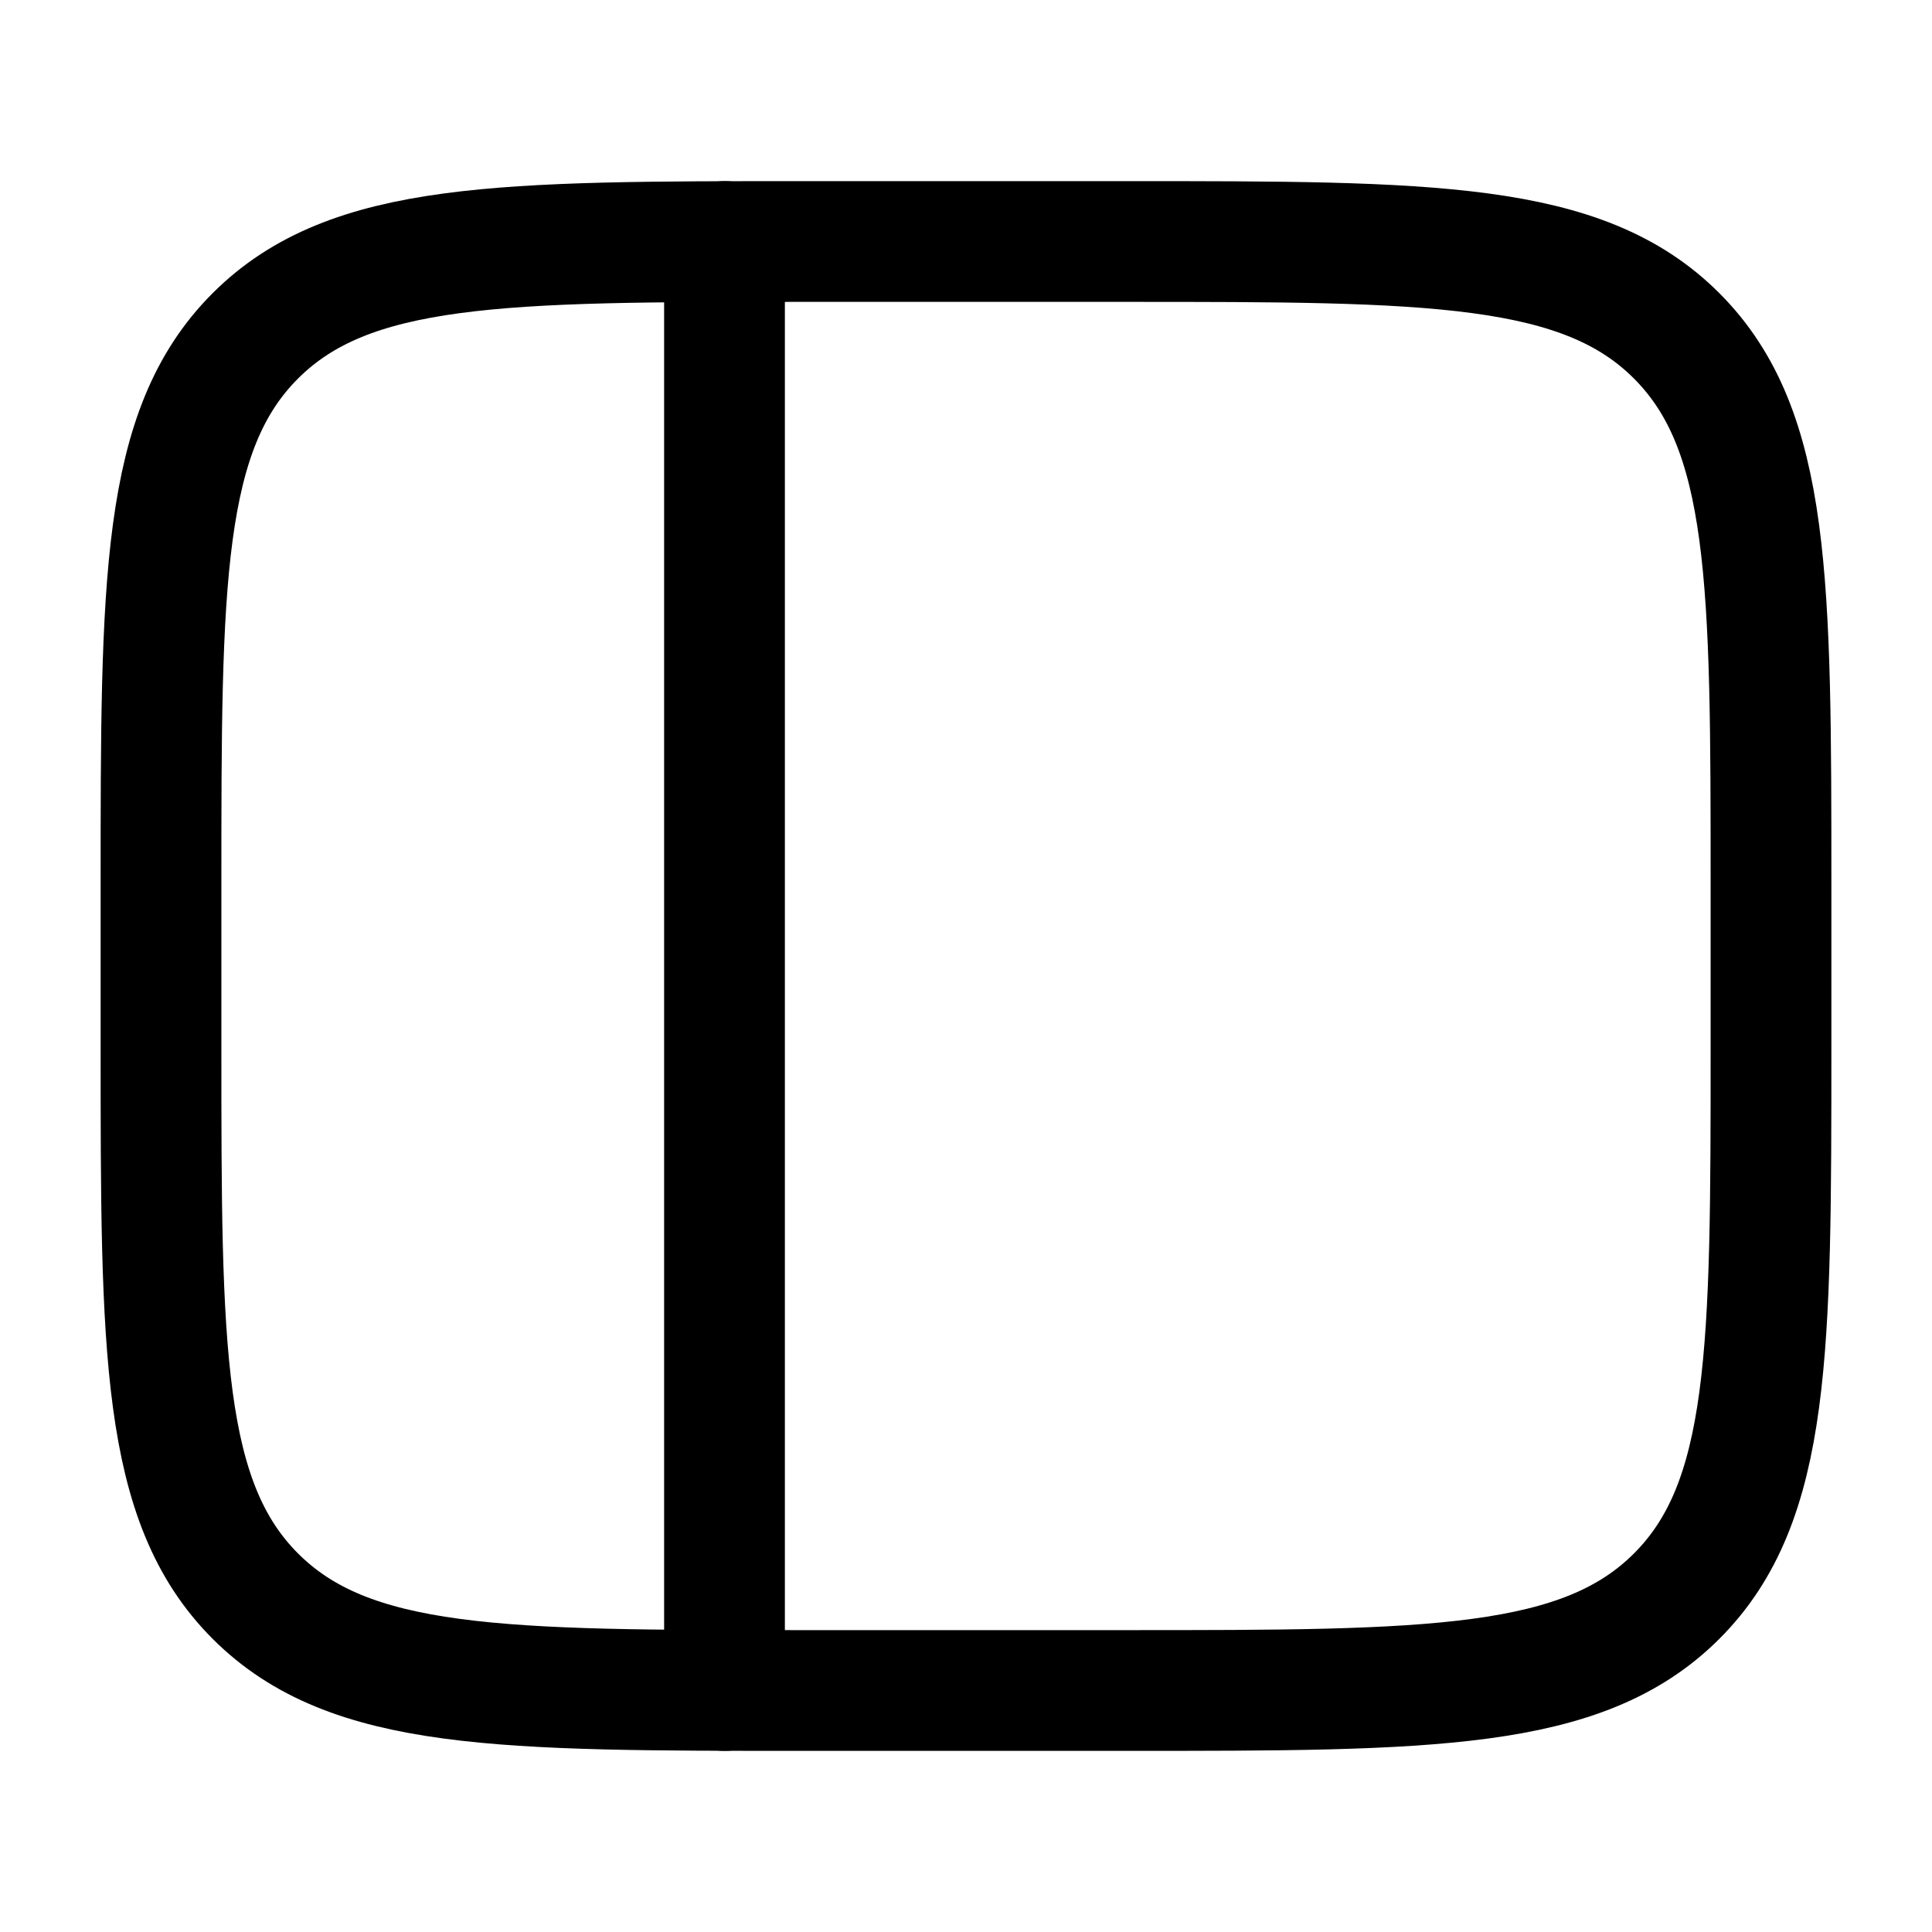
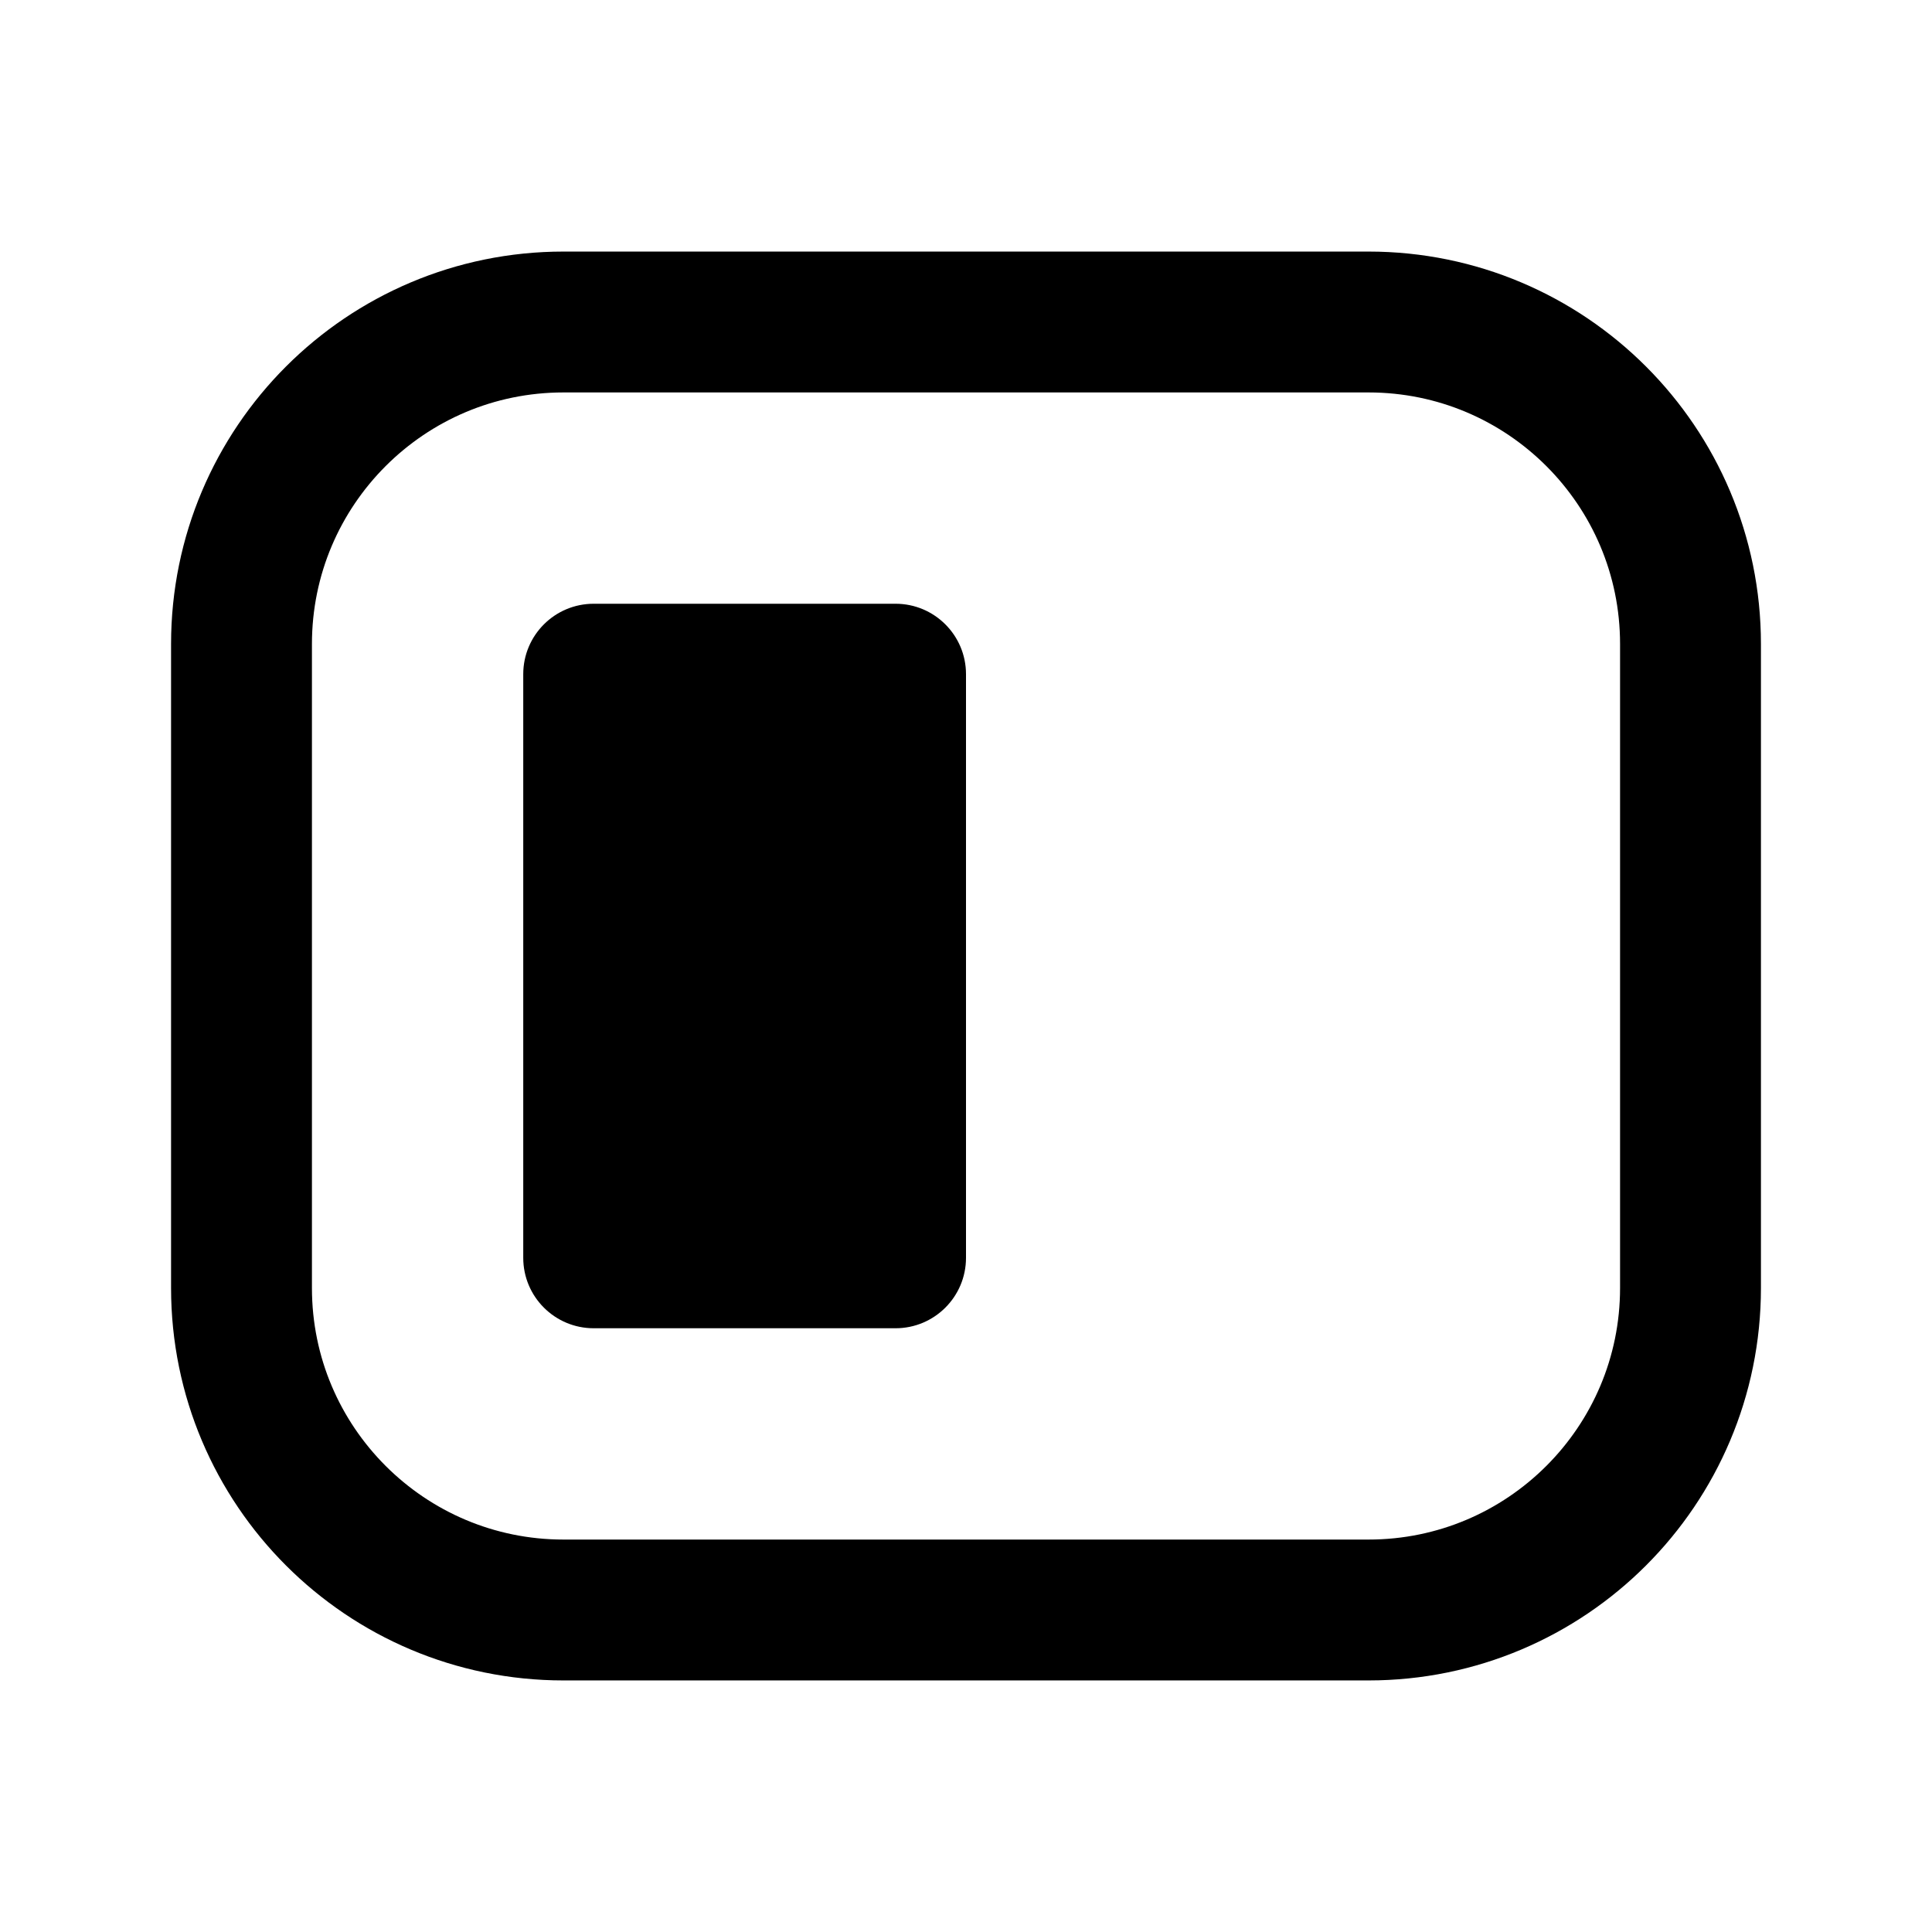
- <svg xmlns="http://www.w3.org/2000/svg" width="1em" height="1em" viewBox="0 0 24 24">
-   <g fill="none" stroke="currentColor" stroke-width="1.5">
-     <path d="M2 11c0-3.771 0-5.657 1.172-6.828S6.229 3 10 3h4c3.771 0 5.657 0 6.828 1.172S22 7.229 22 11v2c0 3.771 0 5.657-1.172 6.828S17.771 21 14 21h-4c-3.771 0-5.657 0-6.828-1.172S2 16.771 2 13z" />
-     <path stroke-linecap="round" d="M9 21V3" />
-   </g>
+ <svg xmlns="http://www.w3.org/2000/svg" viewBox="0 0 24 24" fill="none">
+   <rect x="3" y="4" width="18" height="16" rx="4" stroke="currentColor" stroke-width="1.75" />
+   <rect x="6.5" y="7.5" width="5.5" height="9" rx=".875" fill="currentColor" />
</svg>
